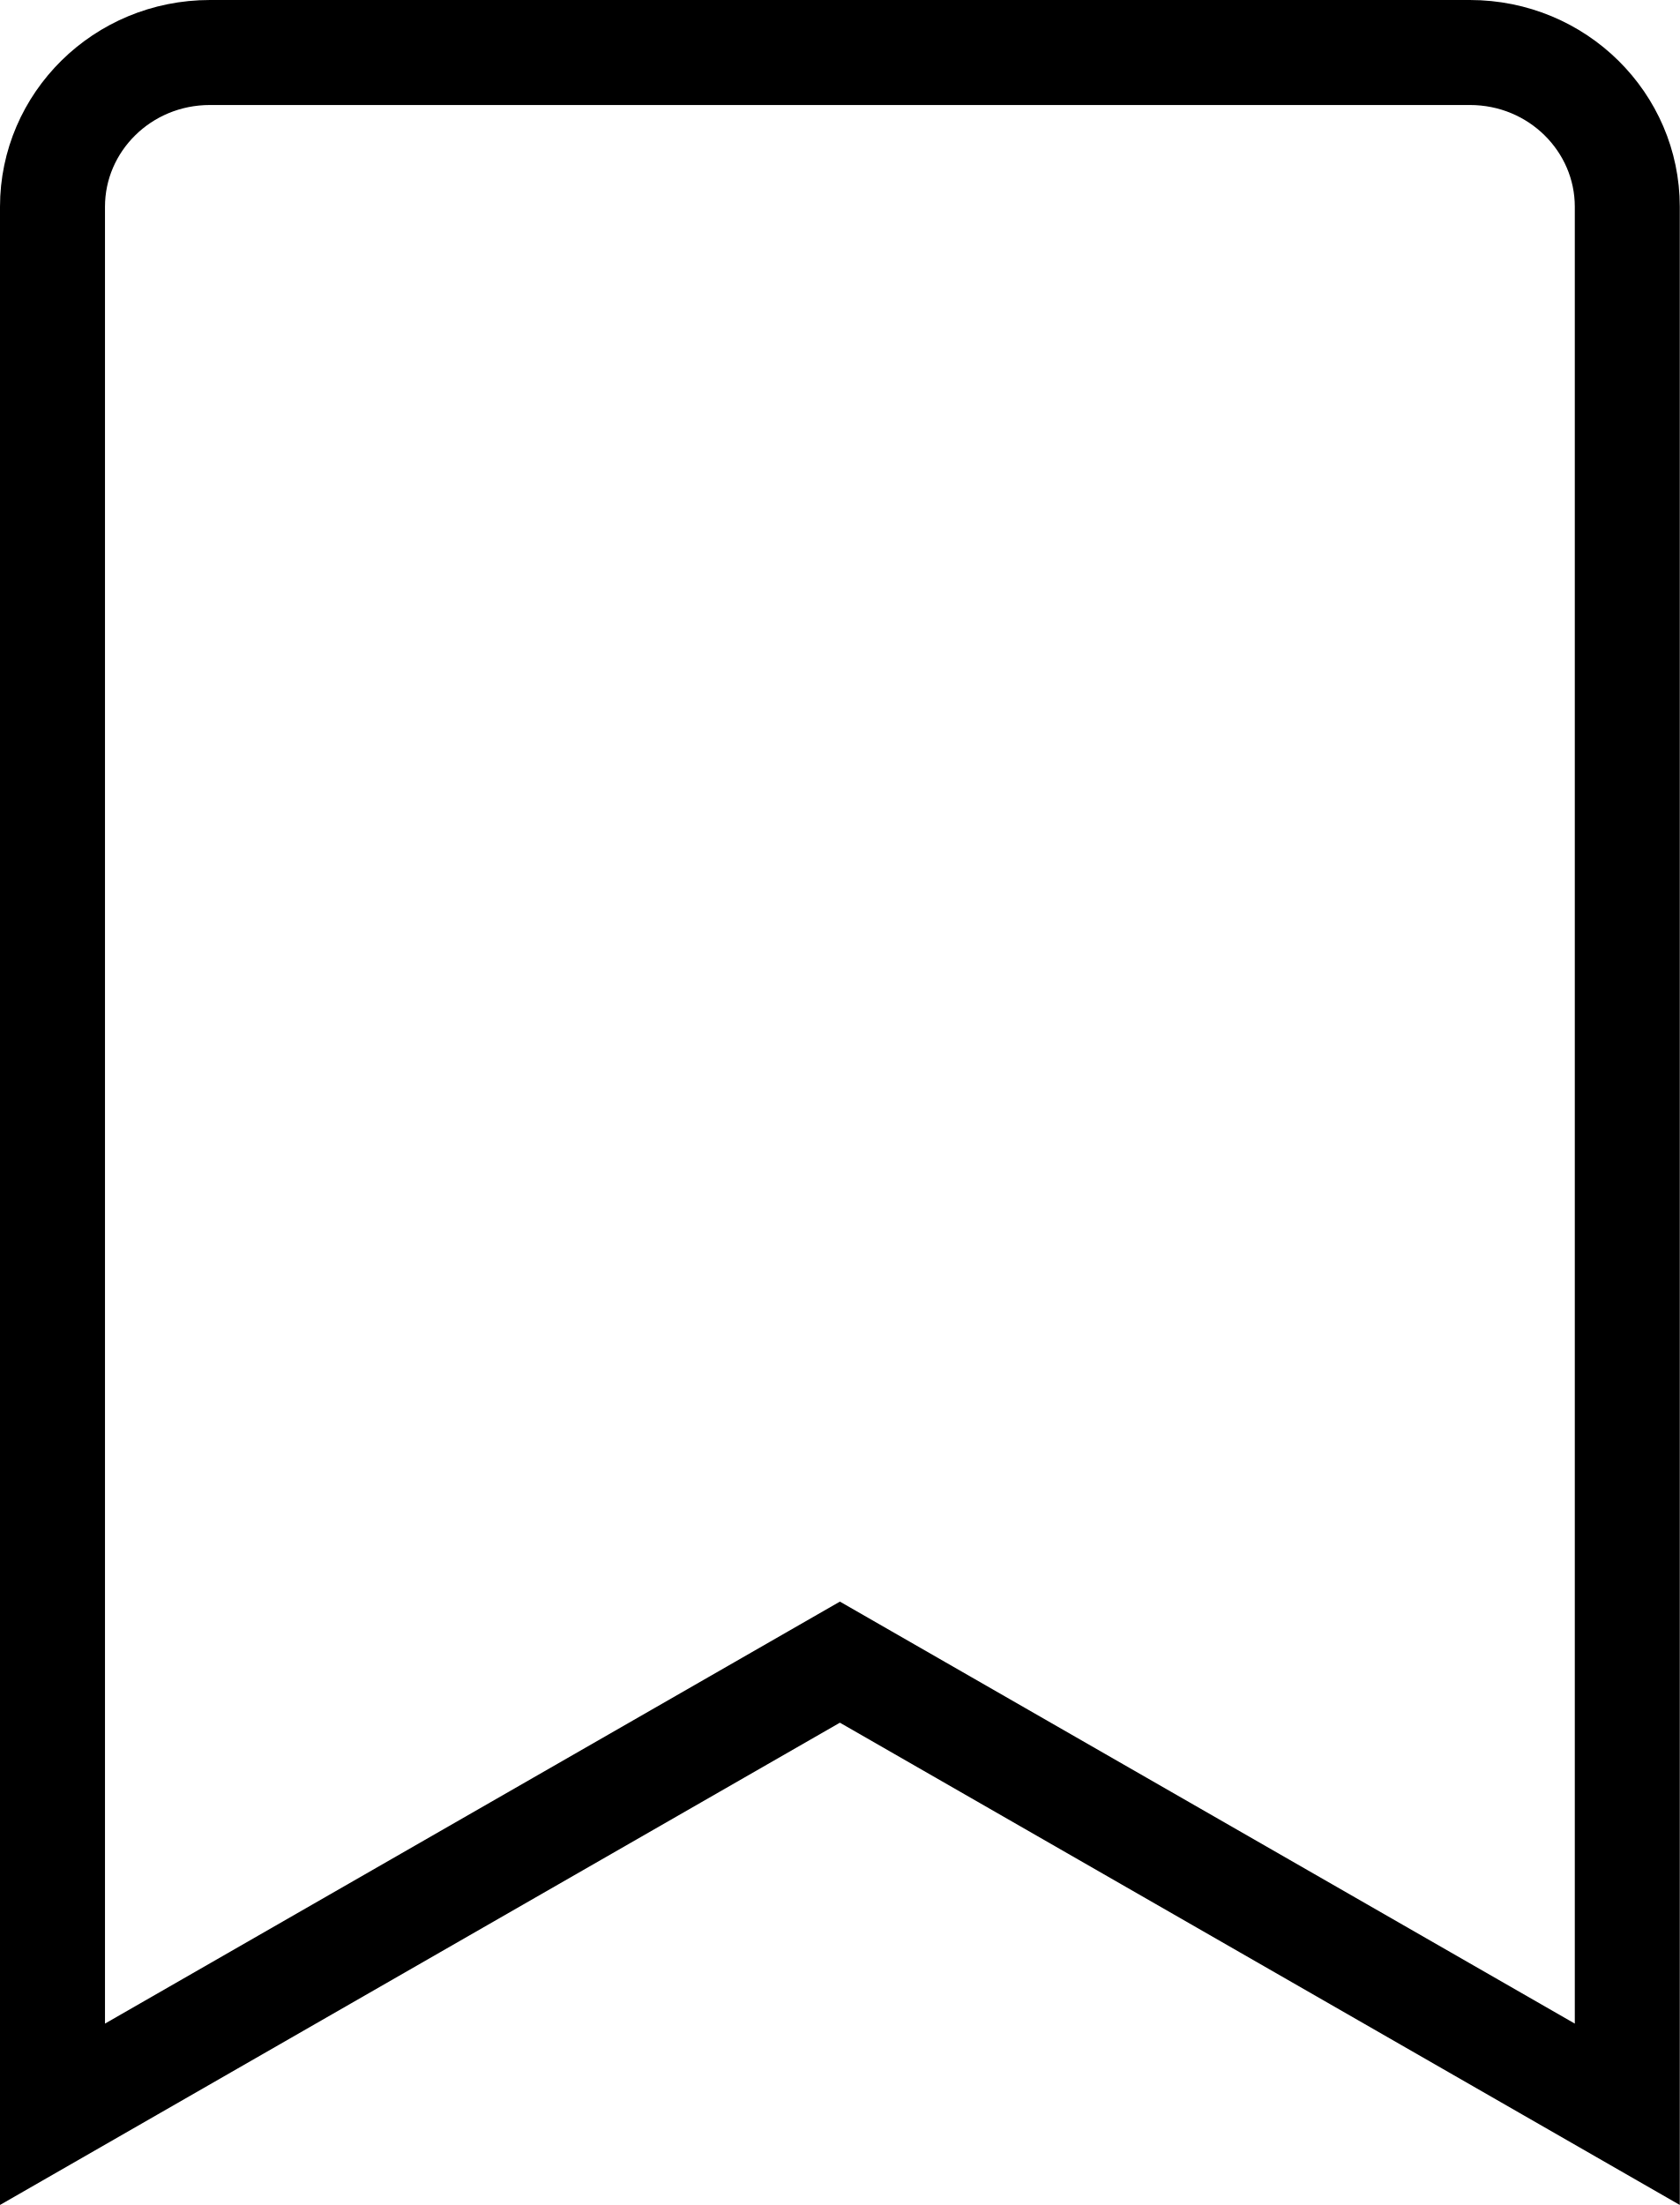
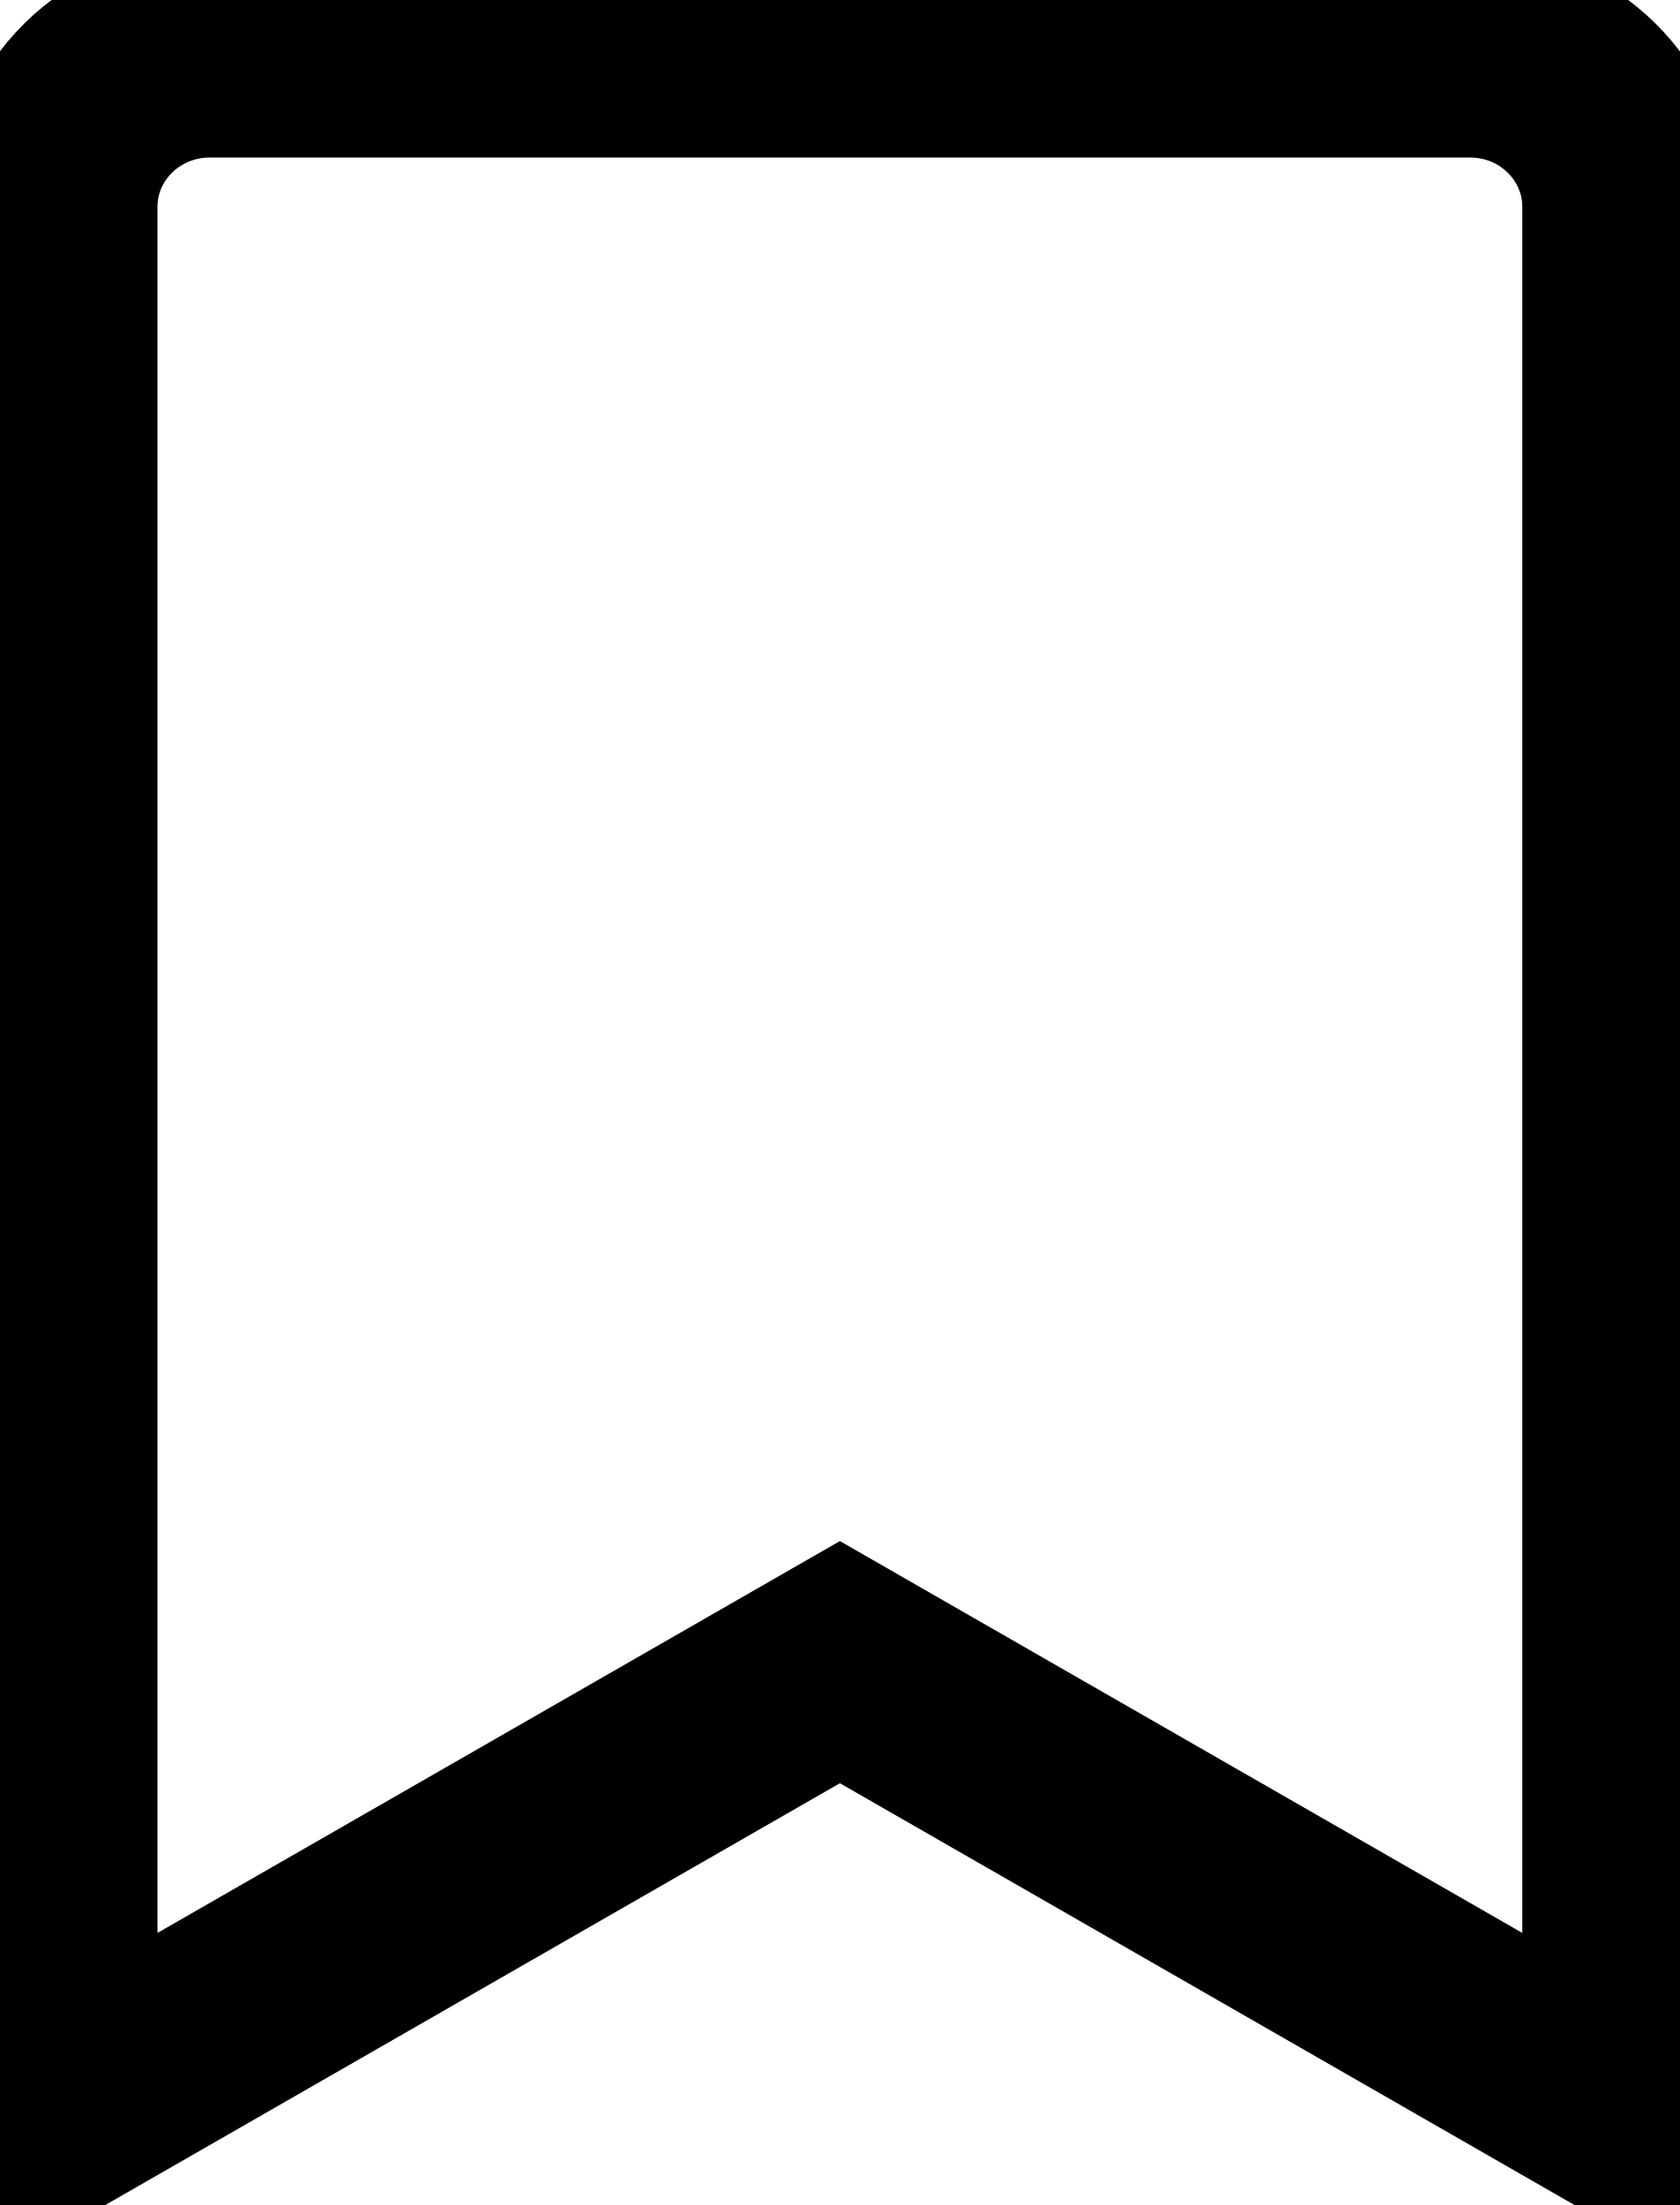
<svg xmlns="http://www.w3.org/2000/svg" width="16" height="21" stroke="currentColor" fill="none" viewBox="0 0 16 21">
-   <path d="M0.5 20.136V1.969C0.5 1.165 1.164 0.5 2 0.5H14C14.836 0.5 15.5 1.165 15.5 1.969V20.136L8.249 15.973L8 15.83L7.751 15.973L0.5 20.136Z" stroke="currentColor" stroke-width="1" fill="none" />
+   <path d="M0.5 20.136V1.969C0.5 1.165 1.164 0.5 2 0.5H14C14.836 0.5 15.5 1.165 15.5 1.969V20.136L8.249 15.973L8 15.83L7.751 15.973L0.5 20.136Z" stroke="currentColor" stroke-width="2" fill="none" />
</svg>
